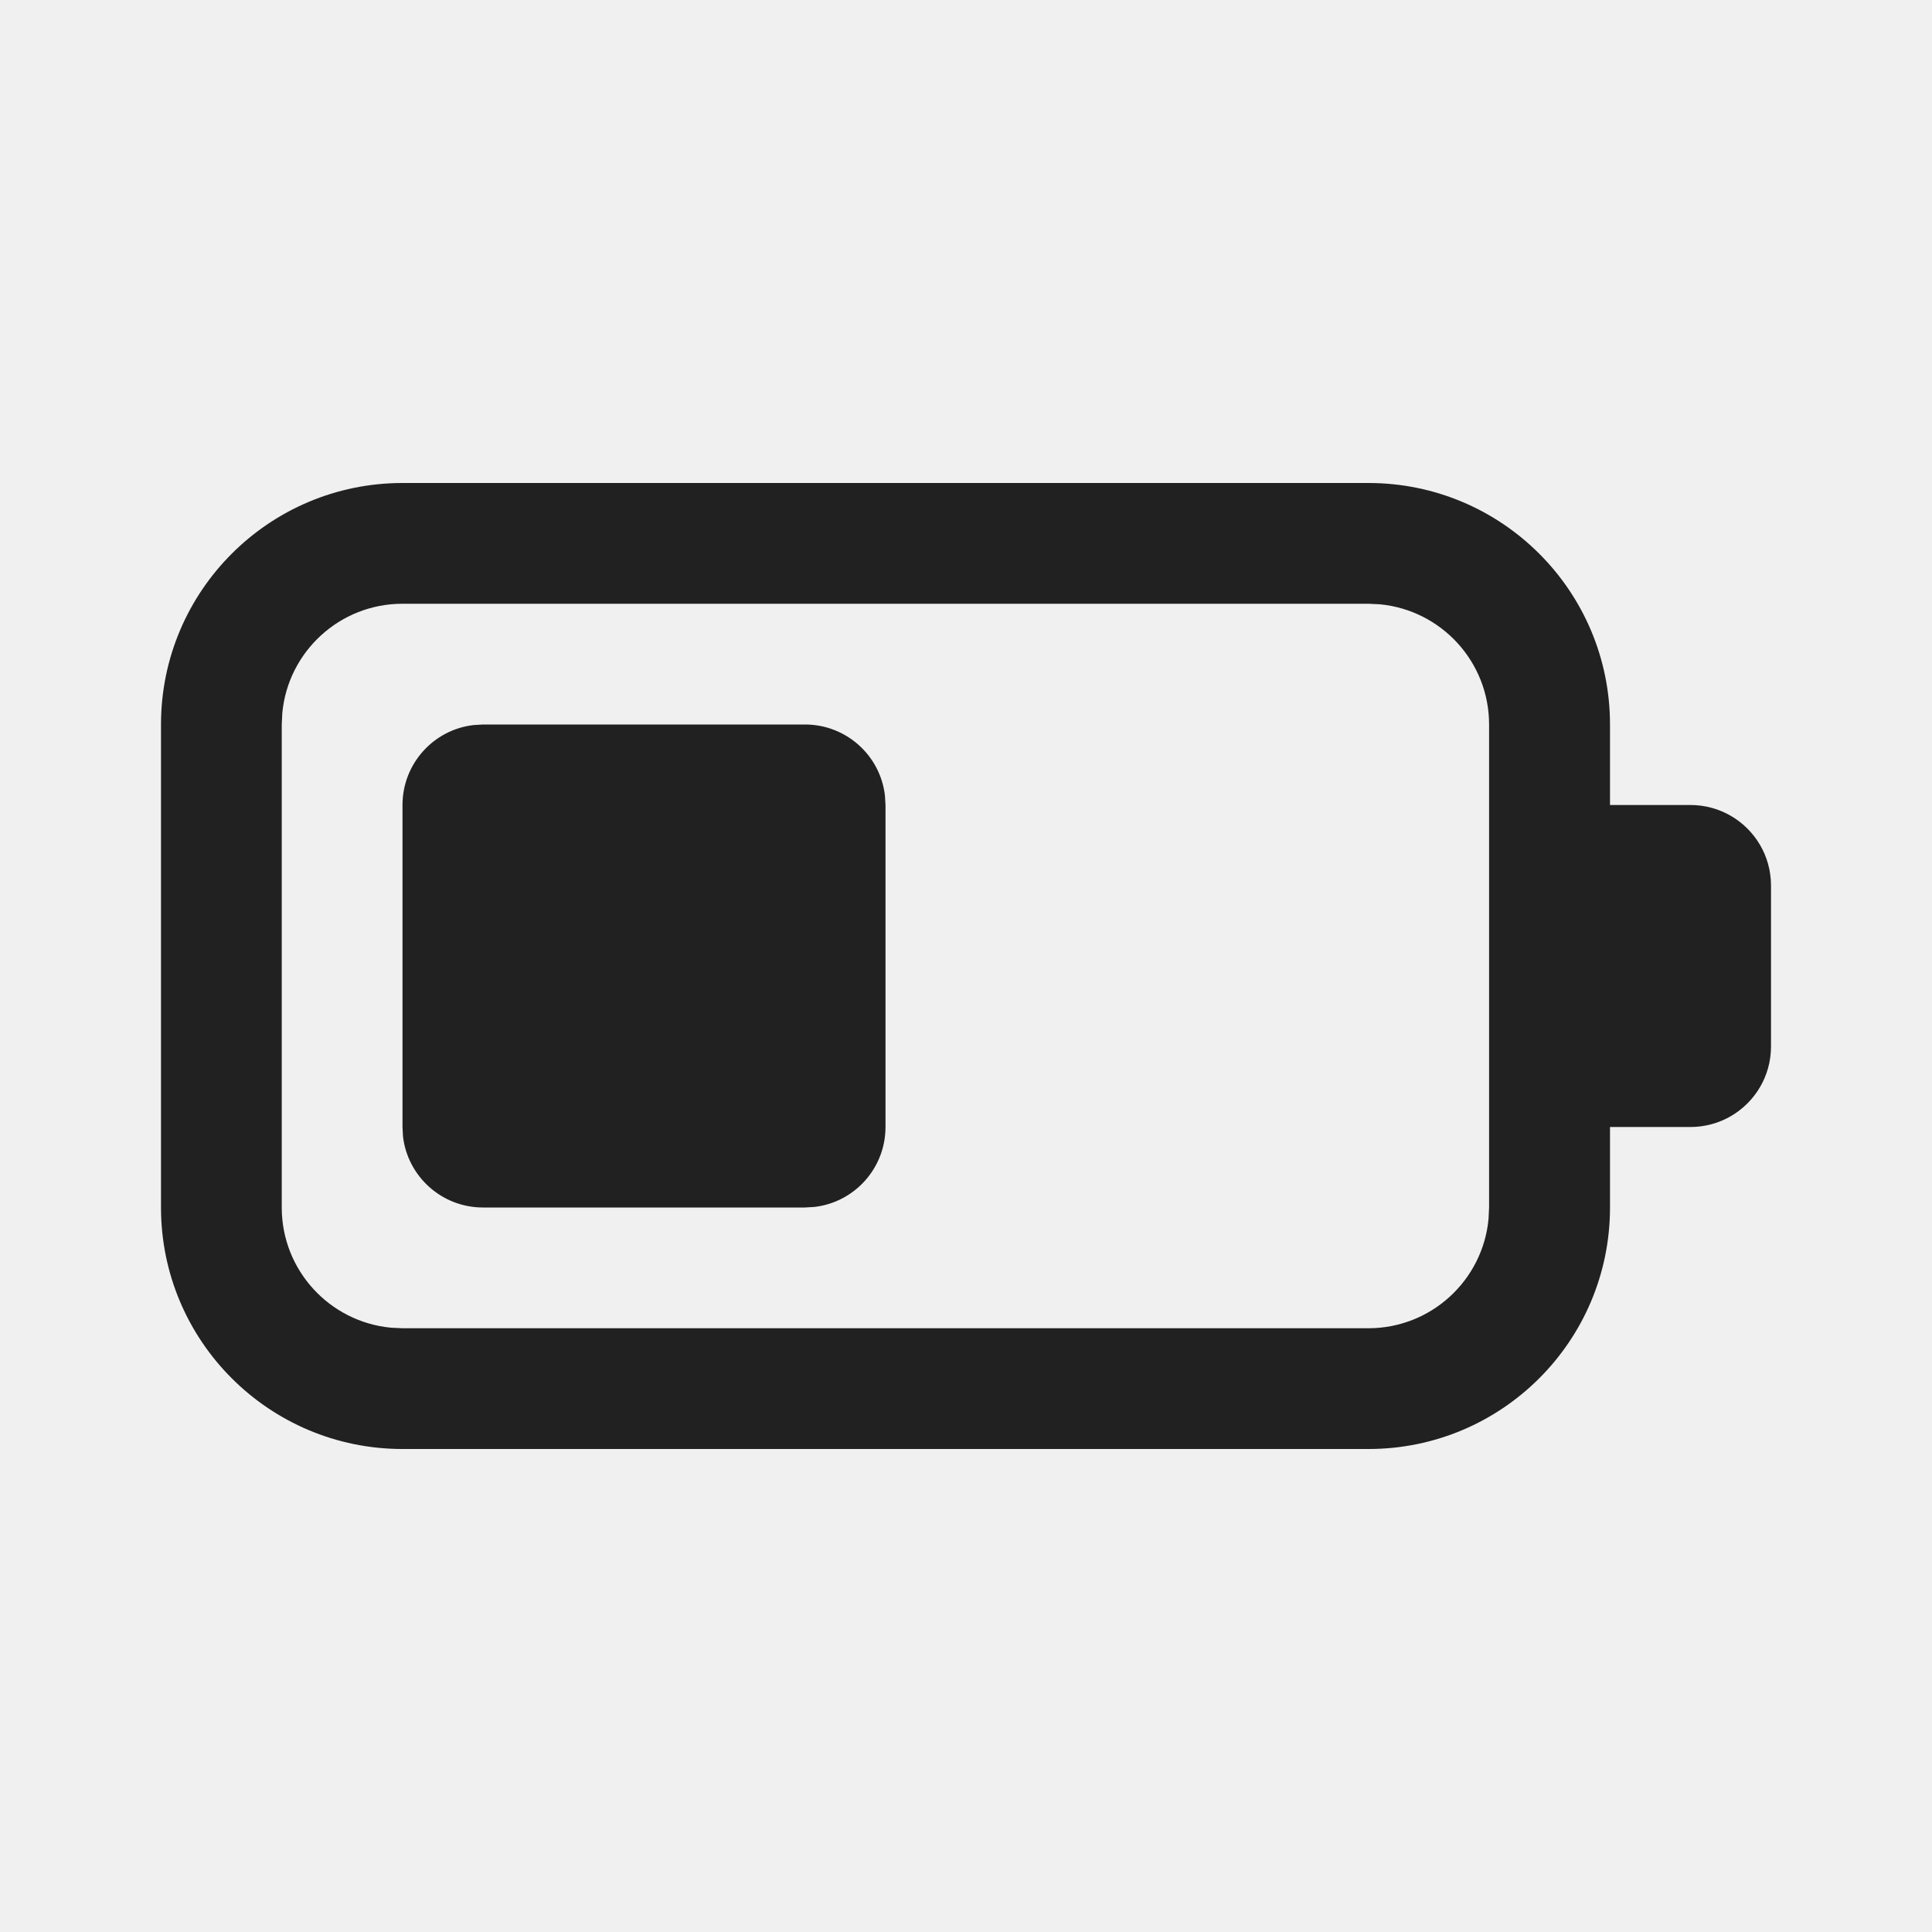
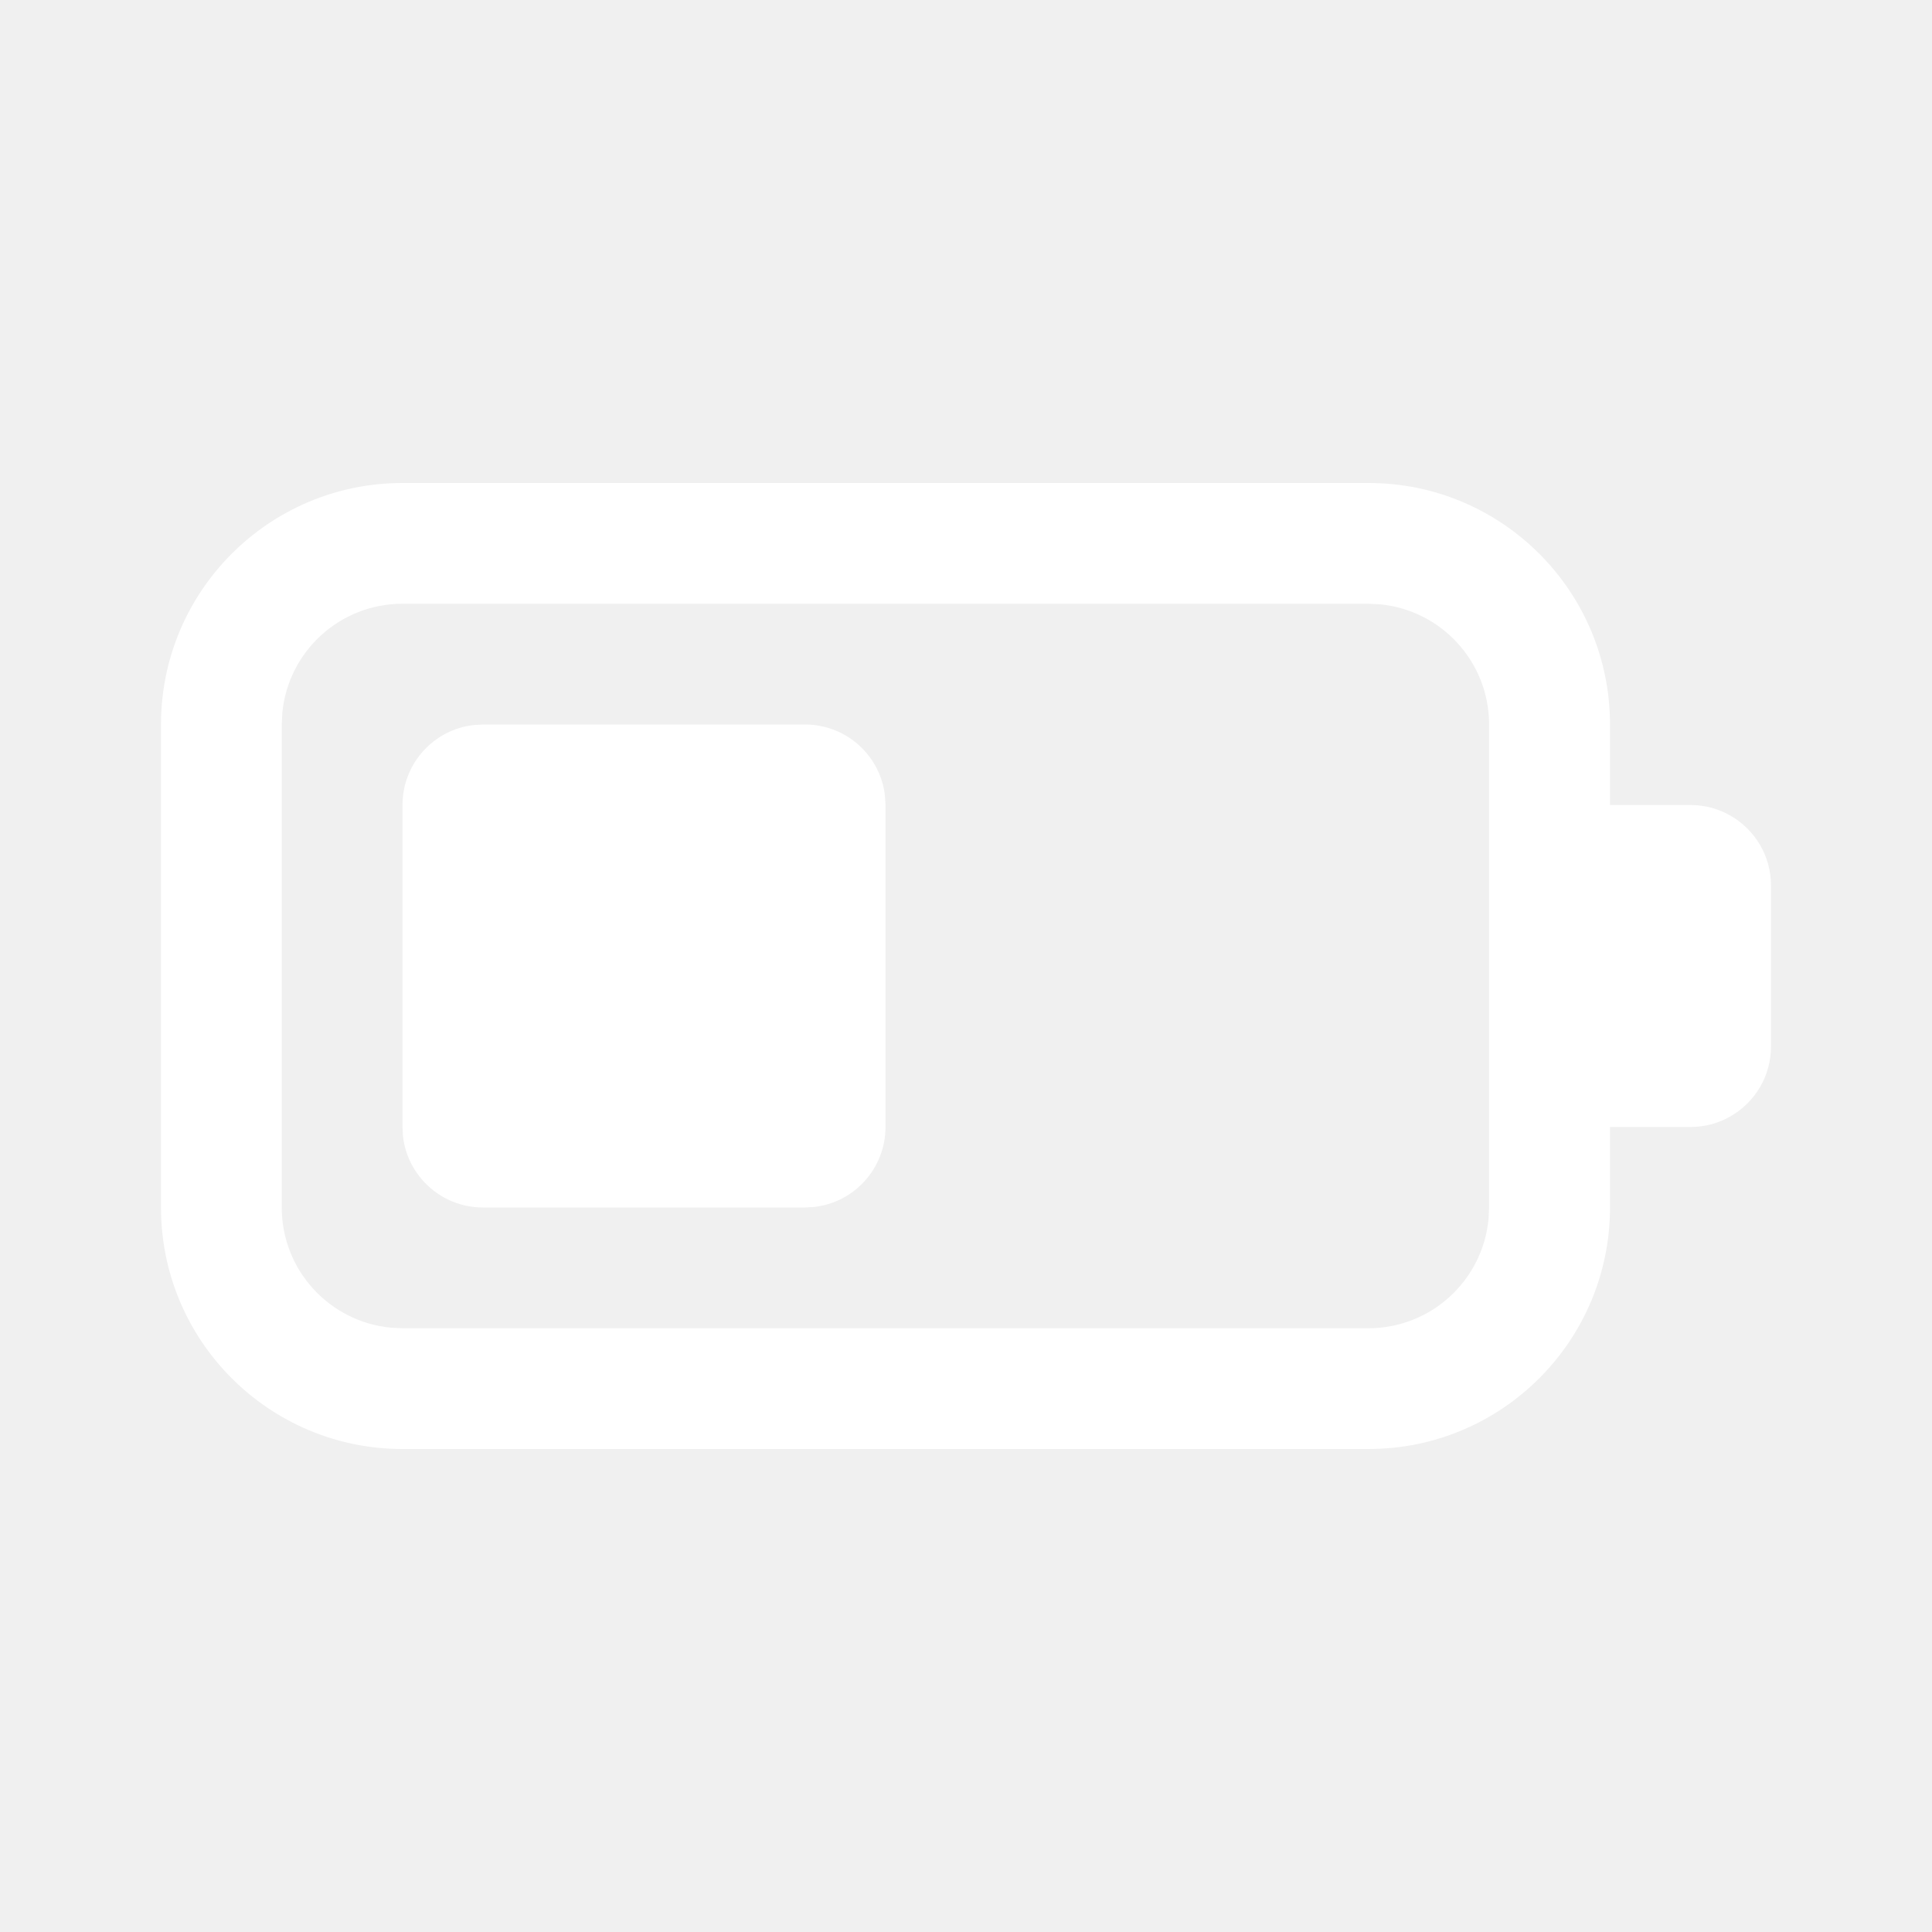
<svg xmlns="http://www.w3.org/2000/svg" width="800px" height="800px" viewBox="0 0 24 24" version="1.1">
  <g id="🔍-Product-Icons" stroke="none" stroke-width="1" fill="none" fill-rule="evenodd">
-     <g id="ic_fluent_battery_4_24_regular" fill="#212121" fill-rule="nonzero">
+     <g id="ic_fluent_battery_4_24_regular" fill="#FFFFFF" fill-rule="nonzero">
      <path d="M17,6 C18.657,6 20,7.343 20,9 L20,10 L21,10 C21.182,10 21.353,10.049 21.5,10.134 C21.799,10.307 22,10.63 22,11 L22,13 C22,13.37 21.799,13.693 21.5,13.866 C21.353,13.951 21.182,14 21,14 L20,14 L20,15 C20,16.657 18.657,18 17,18 L5,18 C3.343,18 2,16.657 2,15 L2,9 C2,7.343 3.343,6 5,6 L17,6 Z M16.998,7.5 L5,7.5 C4.22,7.5 3.579,8.095 3.507,8.856 L3.5,9 L3.5,15 C3.5,15.78 4.095,16.42 4.855,16.493 L5,16.5 L16.998,16.5 C17.778,16.5 18.419,15.905 18.491,15.144 L18.498,15 L18.498,9 C18.498,8.22 17.903,7.58 17.143,7.507 L16.998,7.5 Z M6,9 L10,9 C10.513,9 10.936,9.386 10.993,9.883 L11,10 L11,14 C11,14.513 10.614,14.936 10.117,14.993 L10,15 L6,15 C5.487,15 5.064,14.614 5.006,14.117 L5,14 L5,10 C5,9.487 5.386,9.064 5.883,9.007 L6,9 L10,9 L6,9 Z" id="🎨-Color">

</path>
    </g>
  </g>
</svg>
